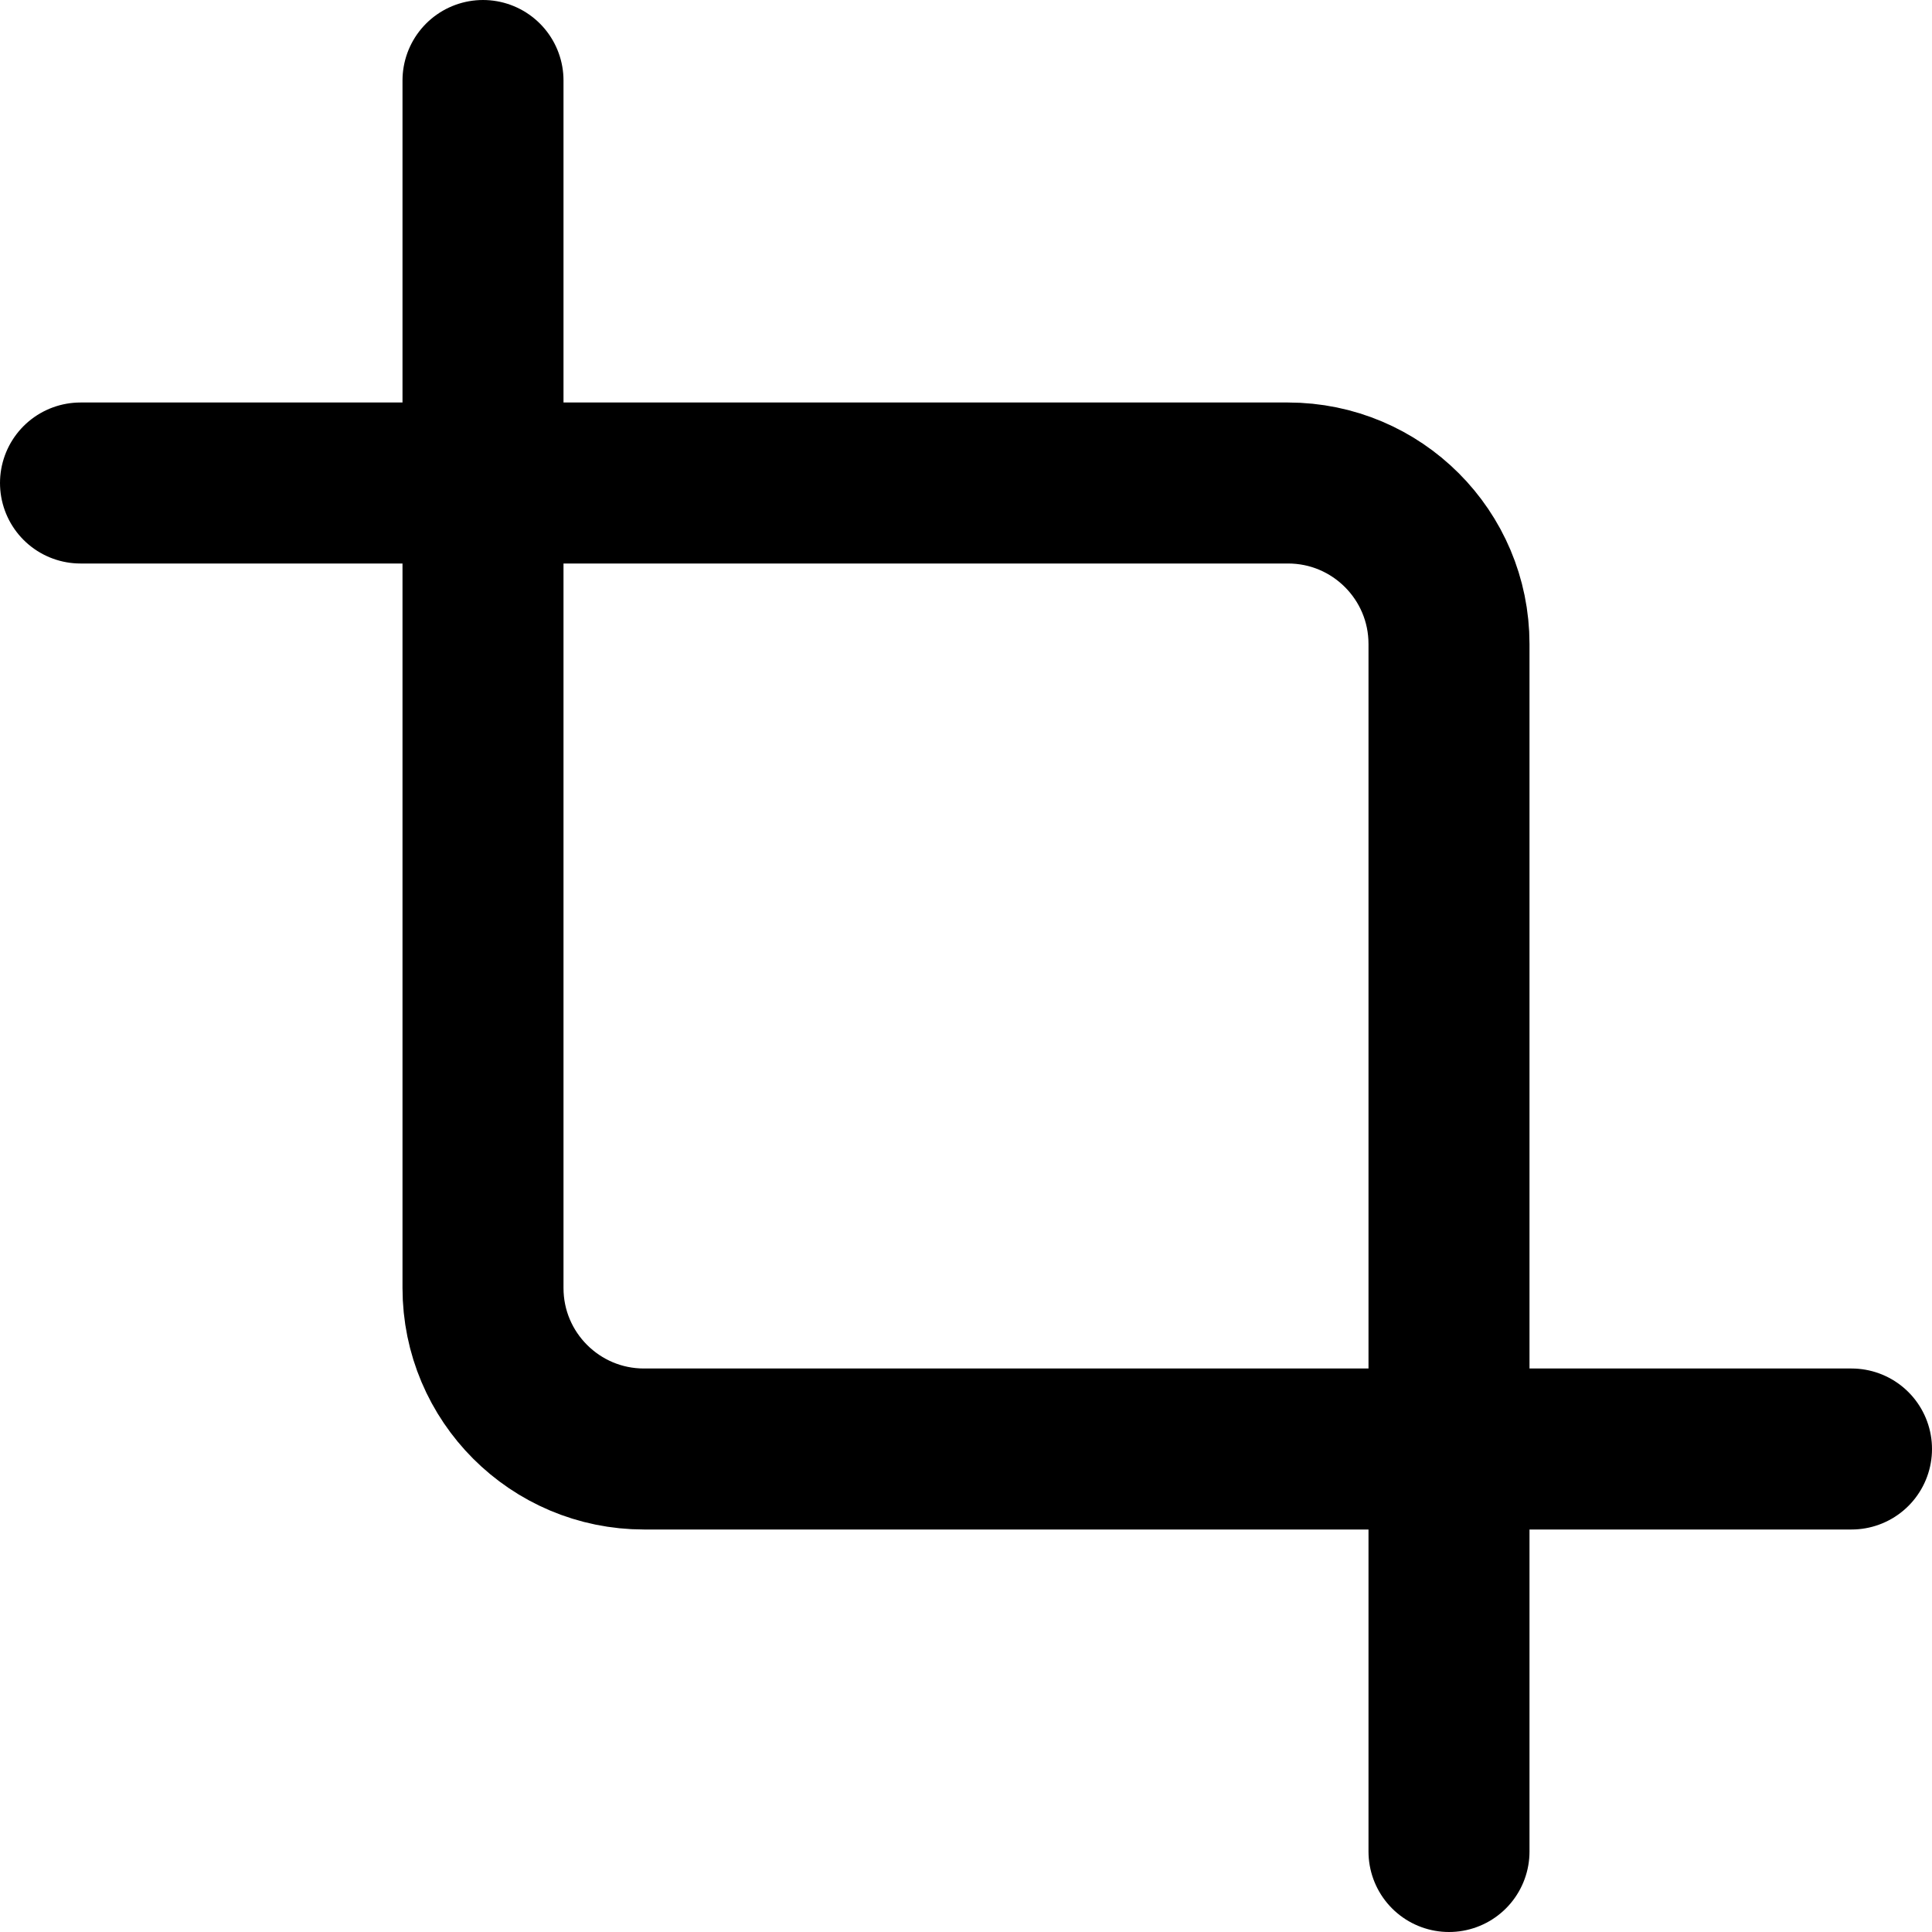
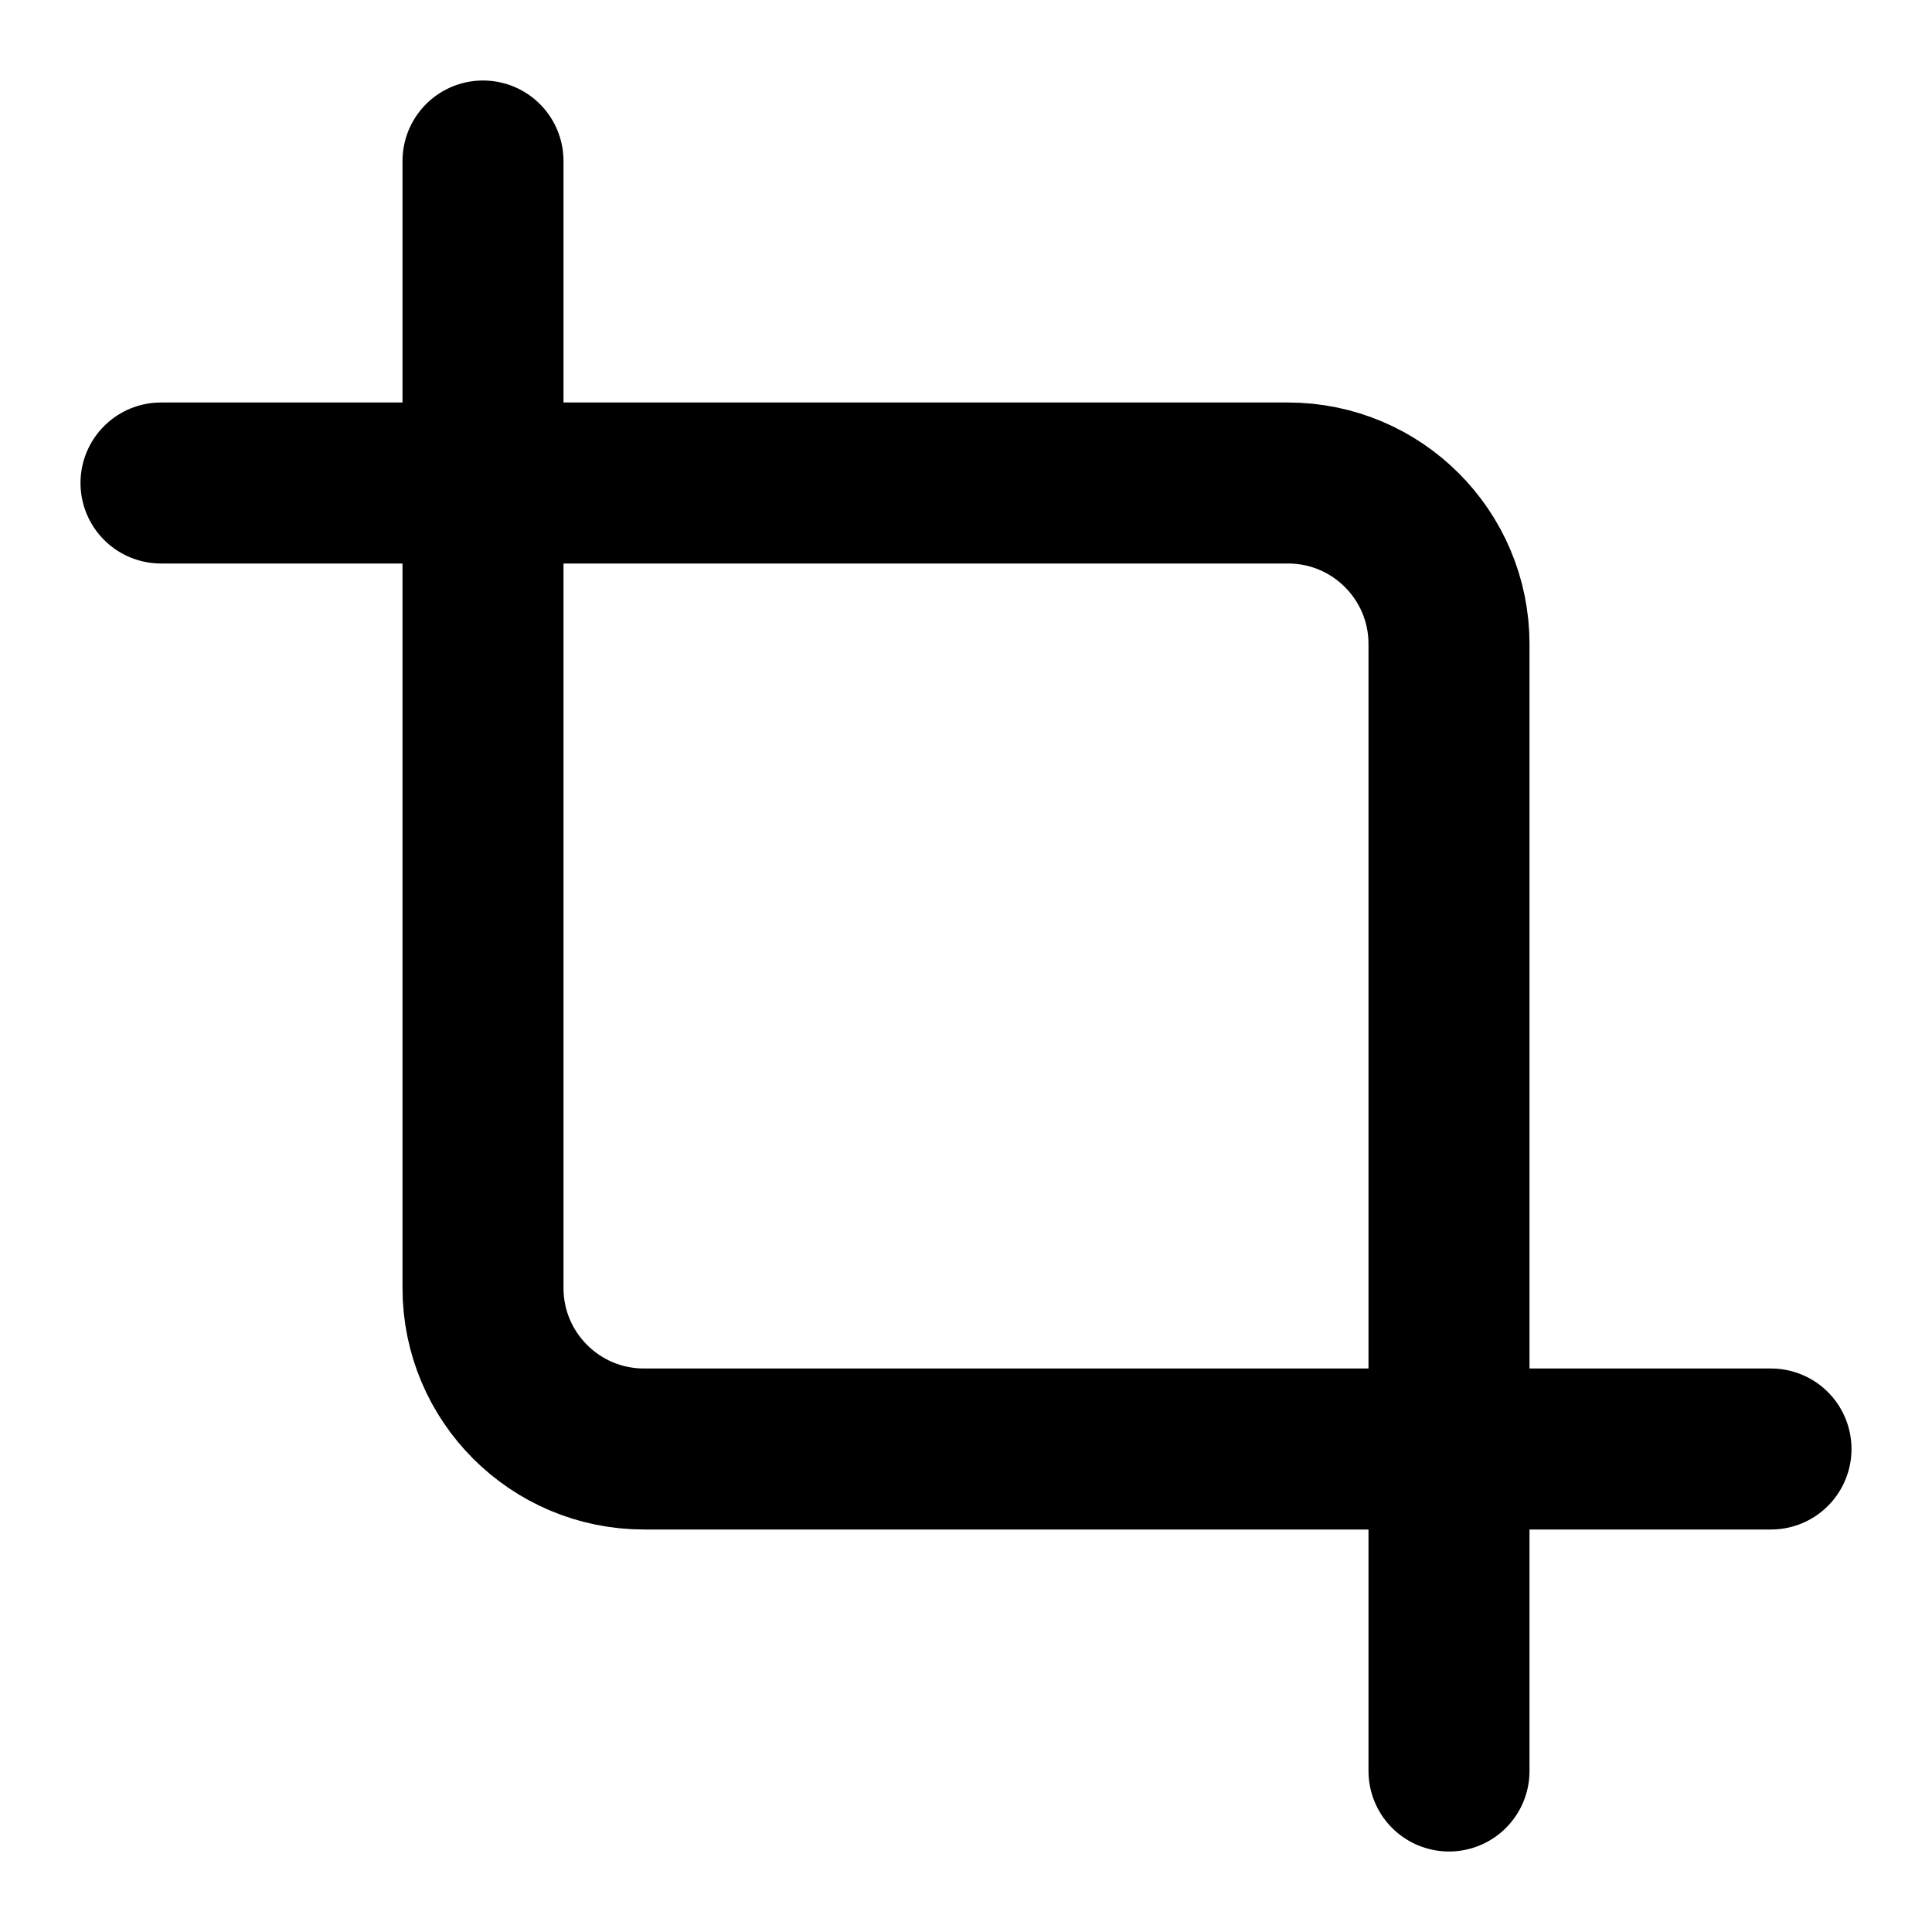
<svg xmlns="http://www.w3.org/2000/svg" width="24" height="24" viewBox="0 0 24 24" fill="none" stroke="currentColor" stroke-width="2" stroke-linecap="round" stroke-linejoin="round">
-   <path d="M6 1v15a2 2 0 0 0 2 2h15" />
-   <path d="M18 23V8a2 2 0 0 0-2-2H1" />
+   <path d="M6 2v14a2 2 0 0 0 2 2h14" />
+   <path d="M18 22V8a2 2 0 0 0-2-2H2" />
</svg>
